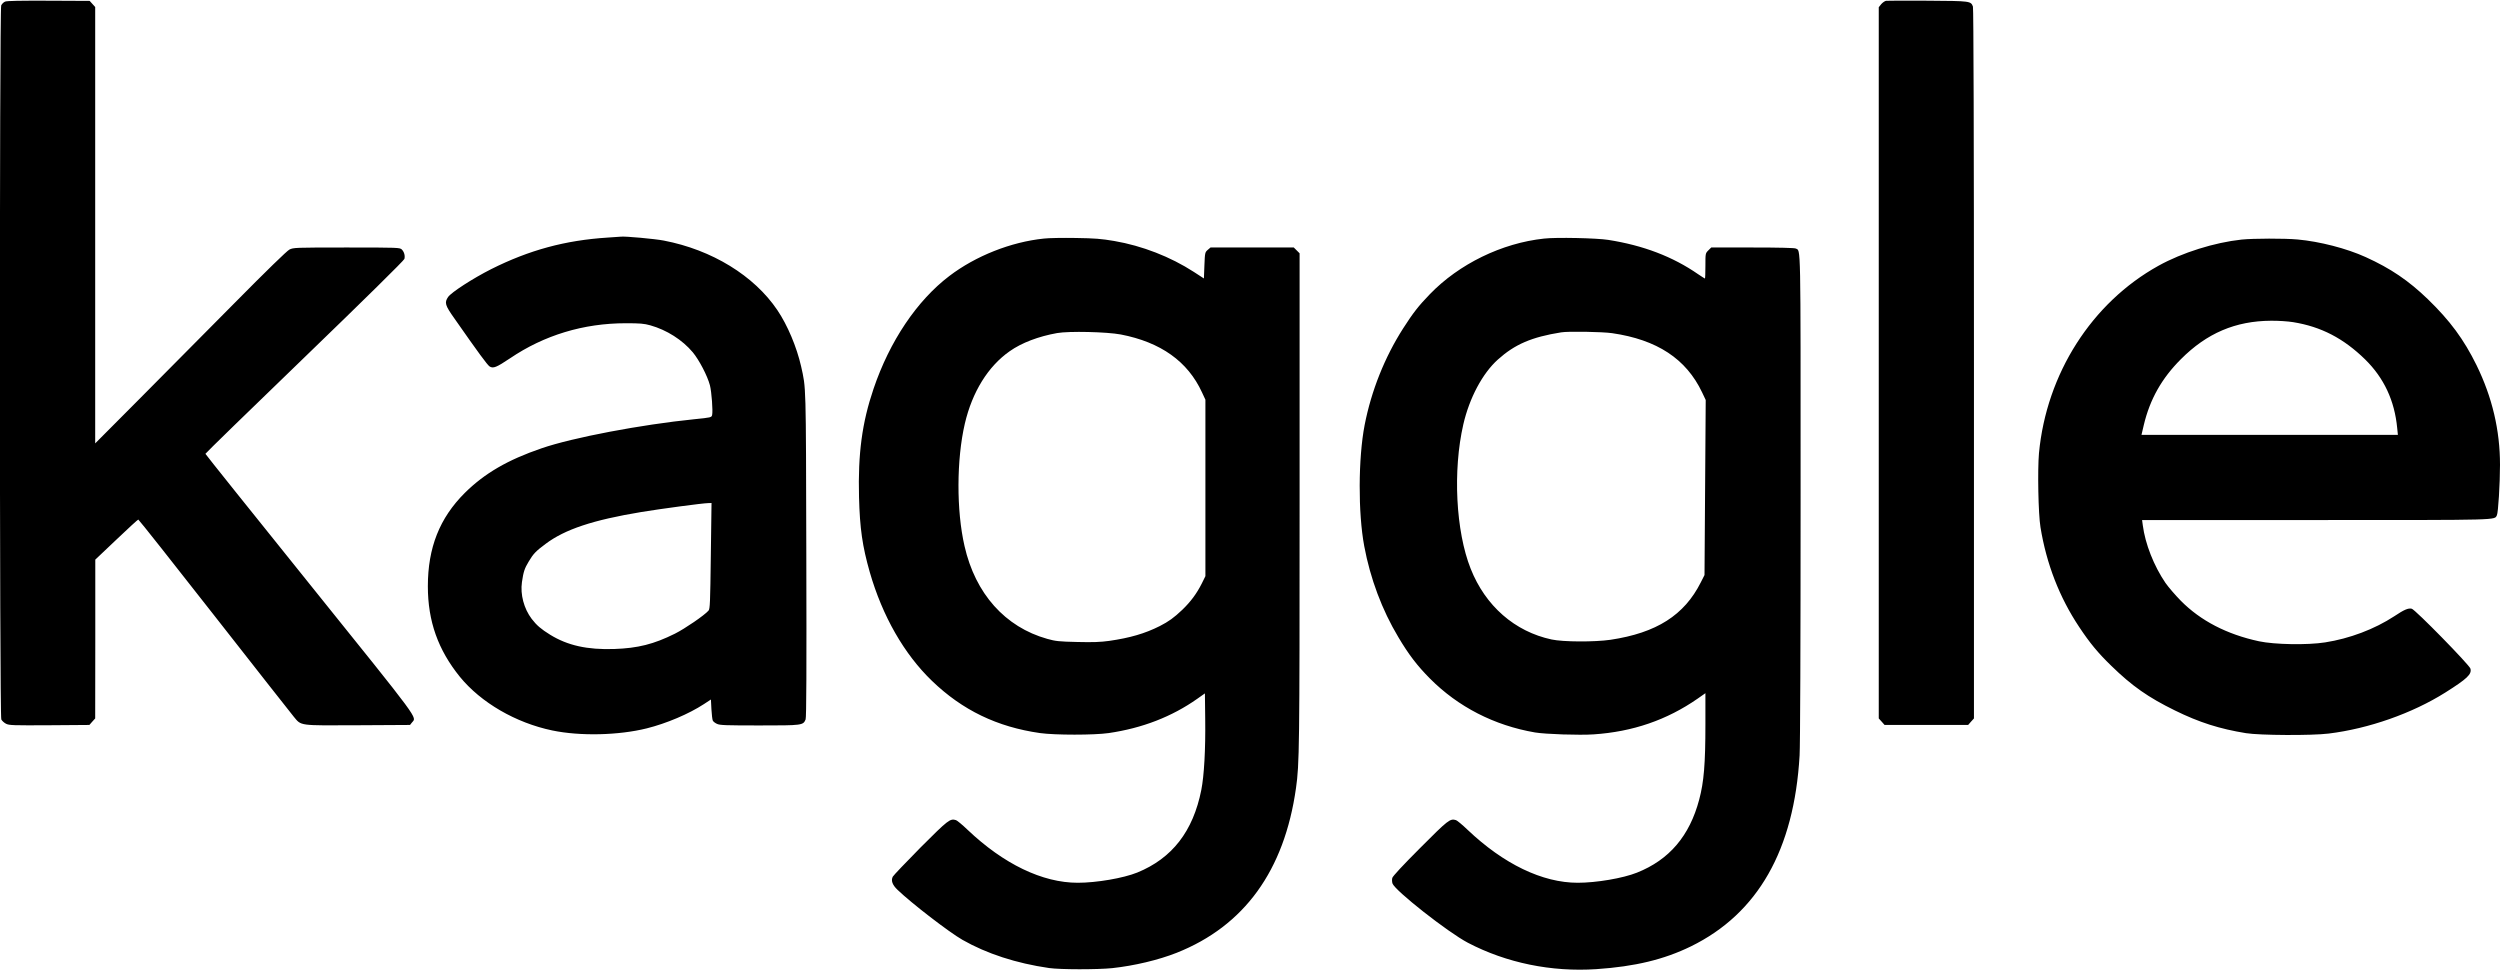
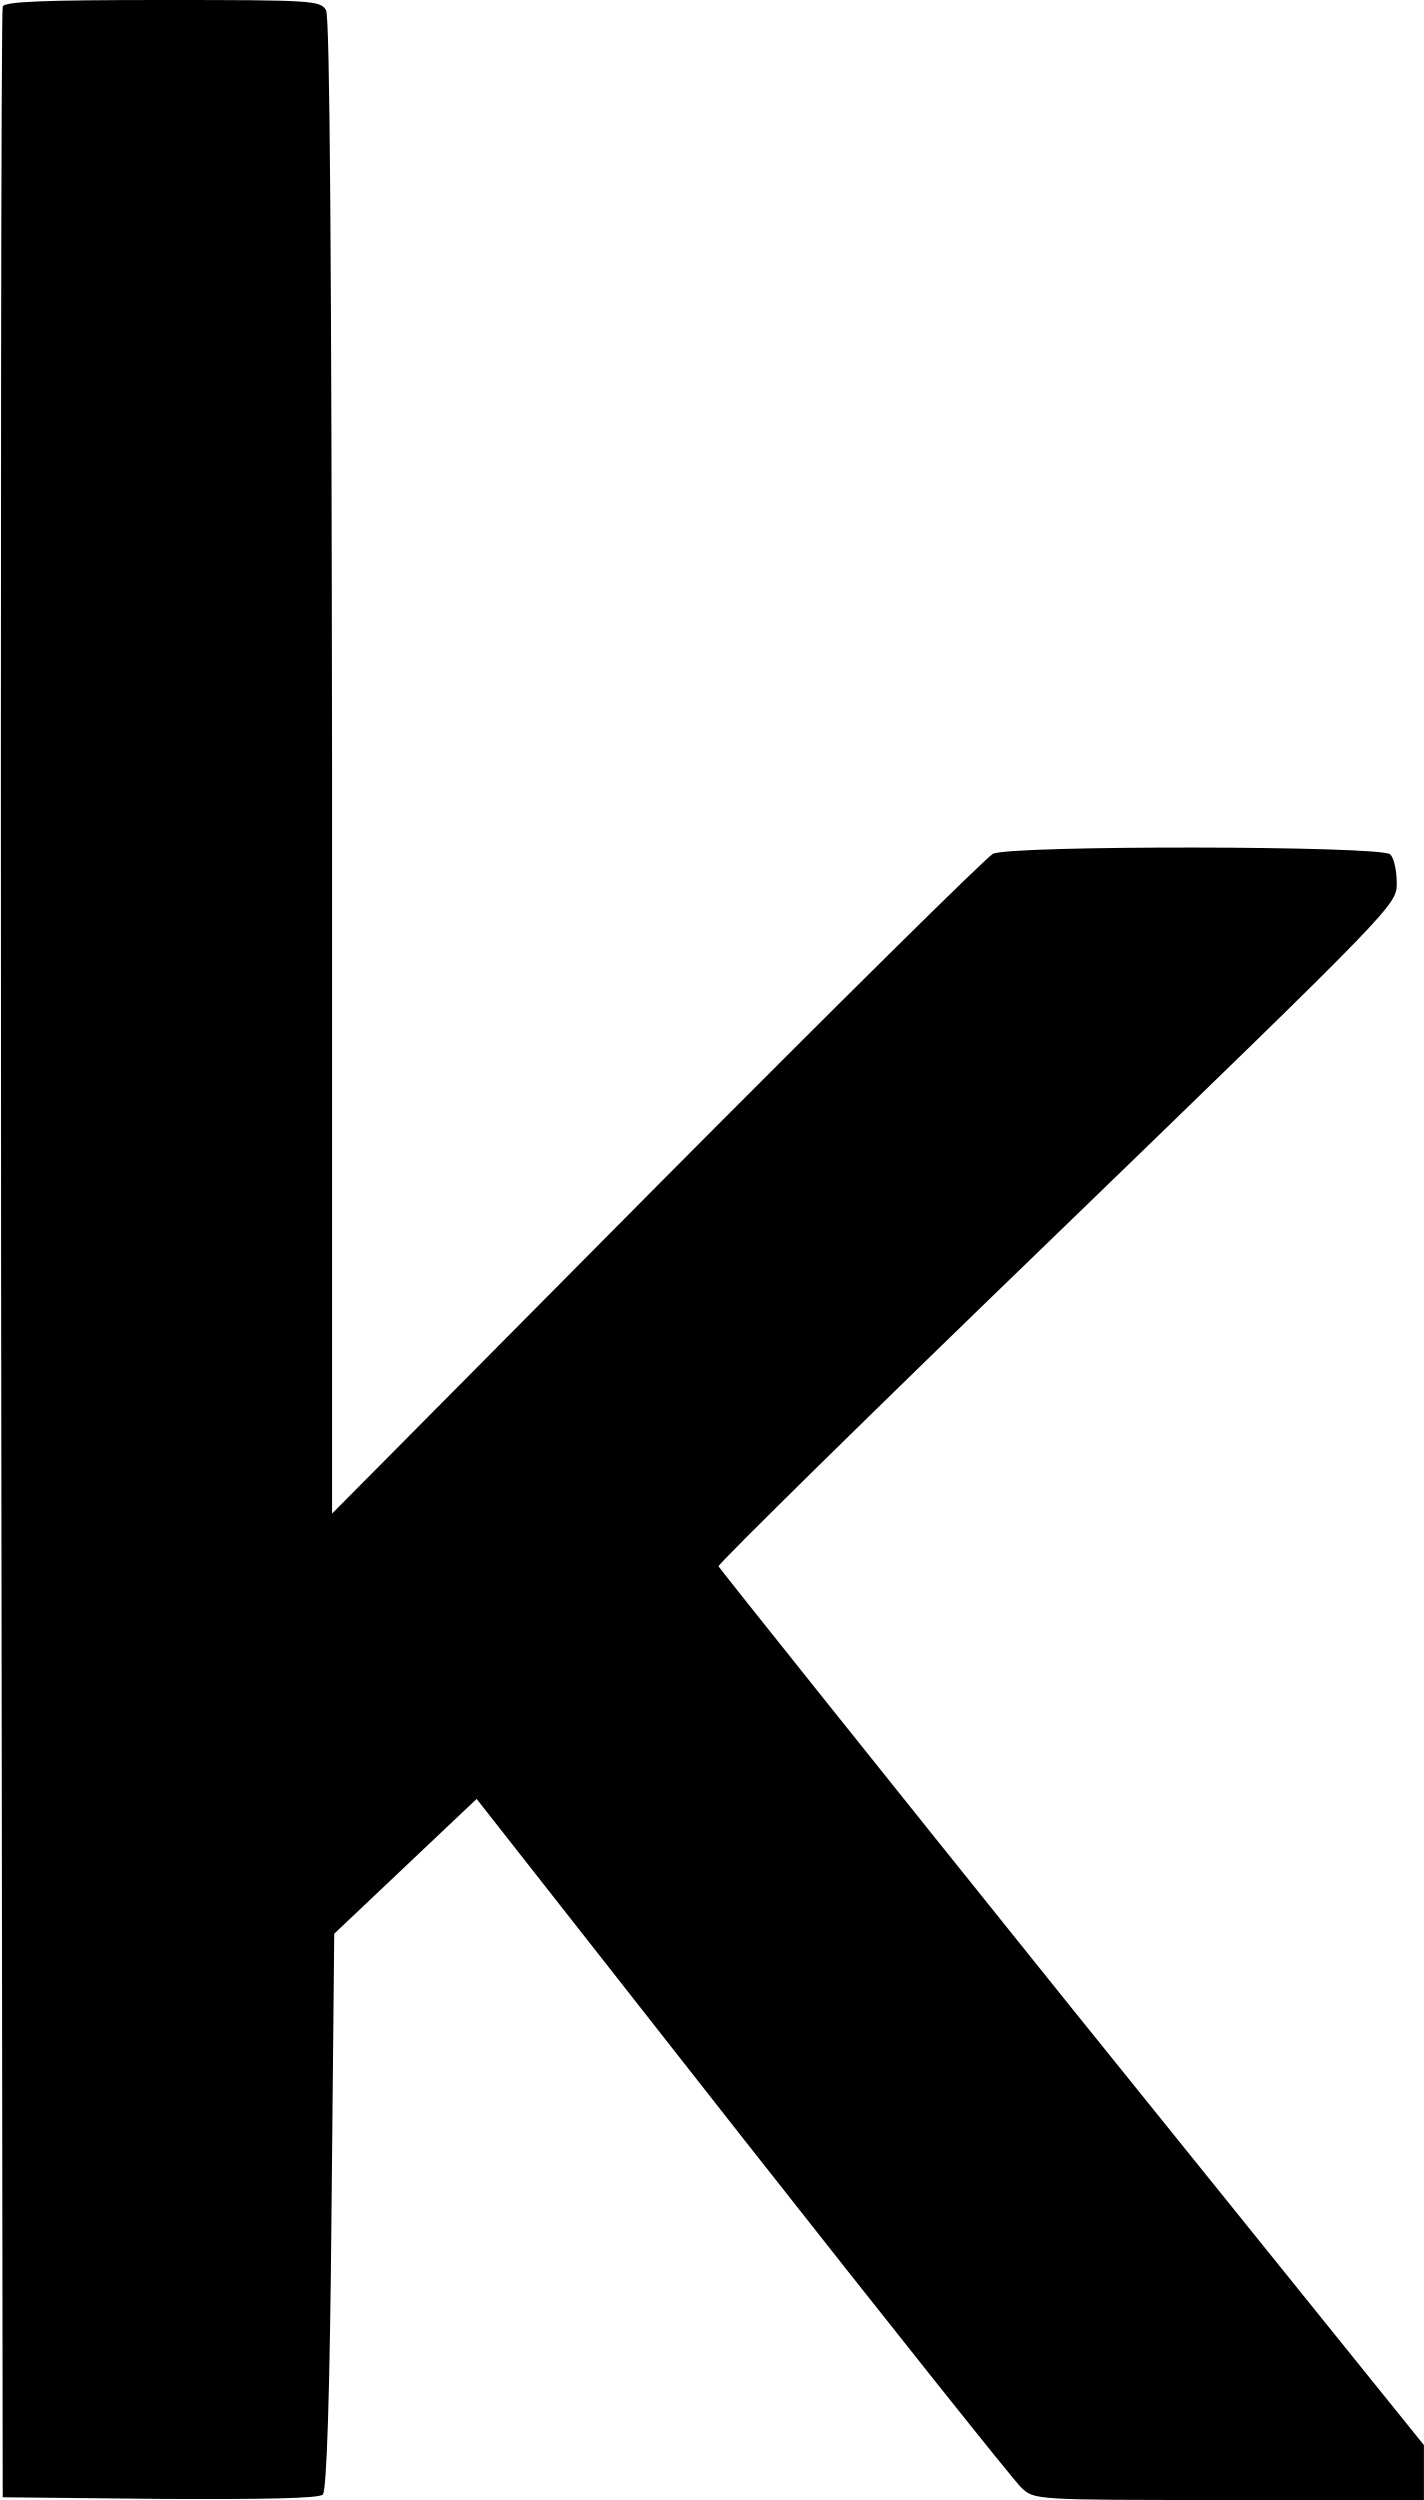
- <svg xmlns="http://www.w3.org/2000/svg" width="3326.667" height="1290.667" version="1.0" viewBox="0 0 2495 968">
-   <path d="M5.1 1.6c-1.5.6-3.2 2.3-3.9 3.8-1.8 4-1.7 709 .1 712.6.7 1.4 2.8 3.3 4.7 4.3 3.2 1.6 6.9 1.7 43.3 1.5l39.9-.3 2.9-3.3L95 717l.1-79.3v-79.2l21.1-20c11.5-11 21.4-20 21.8-20 .5 0 34.7 43.2 76 96s77 98.1 79.2 100.8c7.7 9.2 4.5 8.8 63.9 8.5l52.1-.3 1.9-2.4c4.8-5.9 10.4 1.7-102.1-138.2-57.2-71.1-104-129.6-104-130 0-.5 44.5-43.8 99-96.4 60.5-58.4 99.2-96.6 99.6-98.1.8-3.2-.2-7-2.6-9.4-1.9-1.9-3.6-2-55-2-51.8 0-53.2.1-57.2 2.1-2.5 1.3-22.6 20.8-55.1 53.7-28.1 28.4-70.8 71.5-94.9 95.7l-43.8 44V7l-2.7-3L89.5.9 48.6.7C20.5.6 6.9.8 5.1 1.6zM1882.3.8c-1.2.2-3.4 1.7-4.8 3.3l-2.5 3.1V717l2.9 3.2 2.9 3.3h83.4l2.9-3.3 2.9-3.2V363c0-222.5-.4-354.8-1-356.4-2.1-5.6-2.3-5.6-45.1-5.9-21.7-.1-40.4-.1-41.6.1zM606.5 237.1c-42.5 2.7-78.4 12.5-116.3 31.5-18.4 9.3-39.7 23.1-43 27.8-3.8 5.6-3.1 8.2 6.5 21.7 24.1 34.5 32.6 46 34.9 47.6 3.6 2.3 6.8 1 20.4-8.1 34.1-23.1 73.4-35 115.5-35 14.3 0 18.2.3 24.6 2.1 16.3 4.6 31.9 14.5 42.3 26.9 6.3 7.6 14.6 23.4 17.1 32.9 1.7 6.6 3.1 25.8 2.2 29.7-.6 2.4-1 2.5-17.9 4.2-52.5 5.3-121.3 18.3-152.3 29-33.9 11.6-56.9 25-76.6 44.5-25.2 25.1-36.9 54.7-36.9 93.2 0 34.9 10.2 63.5 32 90.4 21 25.7 55.7 45.9 92.2 53.5 27.8 5.8 66.2 4.9 94.3-2.1 19.6-4.9 42-14.4 57-24.2l7-4.6.5 9.7c.3 5.3.9 10.5 1.4 11.4.4.9 2.3 2.4 4.1 3.2 2.8 1.4 8.9 1.6 42.5 1.6 42.9 0 43.5-.1 46-6 .8-1.8 1-50.4.7-164.5-.4-173.7-.2-165.3-5.2-187.9-4.4-19.3-13.5-41-23.7-56.1-23.2-34.4-65.3-60.2-113.3-69.4-8.6-1.7-39.2-4.5-43-3.9-.5 0-6.4.4-13 .9zm102.9 317.6c-.6 46.6-.8 53-2.3 54.7-4.1 4.7-23.5 18-33.5 23-21.1 10.5-37 14.5-60.6 15.3-26.9.9-46.5-3.5-63.9-14.2-9.2-5.7-13.5-9.4-18.5-15.9-7.7-10.2-11.5-24.3-9.7-36.7 1.5-10.3 2.6-13.6 6.7-20.4 4.6-7.8 7.2-10.5 16.9-17.7 19.3-14.5 47.2-23.8 95.5-31.8 19.4-3.2 61.1-8.8 66.8-8.9l3.3-.1-.7 52.7zM1041.7 238.1c-32.8 3.4-67.9 17.3-94.2 37.3-32.4 24.6-59.6 65.1-75.7 112.6-11.5 33.9-15.6 64.8-14.5 108 .8 31.6 3.4 49.2 10.7 74.9 12.7 44.1 34.3 81.8 62.1 108.6 30.4 29.3 65.1 46 107.8 52.1 14.9 2.1 54.2 2.1 68.6 0 33.5-4.9 63-16.3 88.5-34.3l7.5-5.3.3 25.7c.4 30.2-1.1 56.5-3.9 70.7-8.2 41.3-29.1 68.2-63.9 82.4-13.9 5.6-40.6 10.2-59.4 10.2-35.3 0-74-18.7-110-52.9-5.1-4.9-10.3-9.2-11.5-9.6-5.9-1.8-7.6-.5-35.3 27.2-14.6 14.8-27.1 27.9-27.8 29.2-2 3.9-.4 8.3 4.8 13.2 13.7 13.2 51.6 42.4 64.8 49.9 24 13.7 53.7 23.4 86.4 28.1 11.1 1.6 48.3 1.6 63 .1 22.1-2.4 46.1-8.1 64.3-15.3 67.5-26.8 107.5-82 119.1-164.4 3.4-24 3.6-38.6 3.6-286.3V252.8l-2.9-2.9-2.9-2.9h-83.1l-2.8 2.4c-2.7 2.4-2.8 2.7-3.3 15.5l-.5 13-10-6.5c-23.5-15.2-51.6-26.1-79.5-30.9-13-2.2-19.2-2.7-38.5-3-12.6-.2-27 0-31.8.6zm76.8 95.7c39.9 7.7 66.9 26.9 81.1 57.8l3.4 7.3V575l-3.6 7.3c-5.1 10.1-11 18.1-19.5 26.3-8.3 7.9-13.6 11.7-22.4 16.2-14.9 7.5-29.7 11.8-50.5 14.8-8.8 1.2-16.1 1.5-32 1.1-18.2-.4-21.6-.8-29.8-3.1-42.1-11.8-71.8-45.1-82.6-92.6-8.2-35.6-8-86.4.3-122.2 7.4-31.7 23.2-57.2 44.8-72.3 11.9-8.4 28.8-14.8 47.3-18.1 11.9-2.1 49.6-1.2 63.5 1.4zM1541 238.1c-42.2 4.5-84.9 25.4-114 55.5-11.4 11.8-16.7 18.6-26.7 34.2-18.4 28.8-31.7 62.1-38.4 96.4-6.4 33.1-6.6 87.7-.4 120.8 6 32.3 17.8 63.8 34 90.8 10.3 17.4 18.9 28.6 31.5 41.3 28.2 28.4 64.3 46.9 105 53.9 10.2 1.7 44.2 2.9 58.5 1.9 38.9-2.6 73-14.3 103.8-35.7l7.7-5.4v30.9c0 39.7-1.5 57.8-6.2 75.3-9.6 36.3-29.9 60.1-62.1 72.9-14 5.6-40.6 10.1-59.1 10.1-35.3 0-74-18.7-110-52.9-5.1-4.9-10.3-9.2-11.5-9.6-5.9-1.8-7.6-.5-35.8 27.8-17.3 17.3-27.4 28.2-27.8 29.9-.4 1.5-.3 4 .2 5.5 2.4 7.1 55.3 48.7 75.3 59.2 38.5 20.1 83.3 29.3 128.3 26.3 38.5-2.6 67.3-9.6 94.2-22.7 66.9-32.8 103-96.2 108.5-190.5.6-10.8 1-109.2 1-258.3 0-260.1.3-244.9-4.9-247.7-1.3-.6-16.8-1-43.1-1h-41.2l-2.9 2.9c-2.9 2.9-2.9 3-2.9 15.5 0 6.9-.2 12.6-.5 12.6-.2 0-3.2-2-6.7-4.3-25.4-17.6-54.8-28.8-89.8-34.3-11.4-1.8-51.8-2.7-64-1.3zm67.9 94.4c44.8 6.5 73.9 25.6 89.8 59.1l3.6 7.6-.6 87.4-.6 87.3-3.7 7.3c-16.5 32.8-44.2 50.4-90.1 57.3-15.8 2.3-47.3 2.2-58.8-.3-36.8-7.9-66.1-33.5-80.8-70.7-14.8-37.3-17.9-97.8-7.3-144 6.1-26.4 19.1-50.8 34.4-64.6 17-15.3 33.8-22.5 63.2-27.2 7-1.2 41.1-.6 50.9.8zM2237.1 239.1c-27 2.9-59.3 13-82.9 26.1-66.7 37-111.8 107.8-119.3 187-1.5 16.7-.7 60.8 1.5 74 6 36.7 18.9 69.9 38.6 99.5 10.7 16.1 18.7 25.8 32.1 38.8 20.7 20.2 36.9 31.5 63.4 44.5 24.4 12 44.6 18.4 71 22.7 13.7 2.2 65.7 2.5 82.5.4 40-4.9 83.5-20.2 116.5-41 21.7-13.7 26.5-18.2 25-23.8-.9-3.6-55.2-59.1-58.6-59.8-3.5-.8-7.5.9-17.4 7.5-19.7 12.9-44.6 22.3-69 26.1-17.6 2.8-50.7 2.2-66-1.1-32.1-6.9-58.3-20.5-78-40.4-5.5-5.6-12.4-13.6-15.4-17.9-11.5-16.9-20.2-38.9-22.6-57.5l-.7-5.2h173.7c186.6 0 177.7.2 180.4-4.8 1.3-2.4 3.1-31.5 3.1-50.3 0-34.4-7.7-67.3-23.4-99.4-12.7-25.8-26.4-44.4-48.7-66-19.2-18.5-37-30.6-61.9-41.9-19.1-8.7-46-15.6-68-17.6-13.5-1.2-43.9-1.1-55.9.1zm51.4 82.4c28 4.5 50.4 16.2 71.9 37.2 18.9 18.6 29.4 41.2 32 68.5l.7 6.8h-255.9l2.3-9.8c6.1-25.7 17.9-46.6 37-65.7 25.9-26 54.5-38.2 90-38.4 7.2-.1 17.1.6 22 1.4z" />
+ <svg xmlns="http://www.w3.org/2000/svg" width="349.333" height="613.333" version="1.0" viewBox="0 0 262 460">
+   <path d="M.5 1.2C.2 1.9.1 105.3.2 231l.3 228.5 28.9.3c19.5.1 29.3-.1 30-.8.7-.7 1.3-18 1.6-52.2l.5-51 13.1-12.4L87.7 331l48.9 62.3c26.9 34.2 50 63.2 51.3 64.4 2.4 2.3 2.4 2.3 38.2 2.3H262v-10.1l-64.8-80.4c-35.6-44.3-64.8-80.9-65-81.3-.1-.4 27.9-28 62.3-61.2 62.5-60.5 62.5-60.5 62.5-64.5 0-2.3-.5-4.6-1.2-5.3-1.6-1.6-69.9-1.7-73.1-.1-1.2.6-29.1 28.2-61.9 61.2l-59.7 60.2V141.2C61 48.5 60.7 3.2 60 1.9 59 .1 57.6 0 29.9 0 7.7 0 .8.3.5 1.2z" />
</svg>
